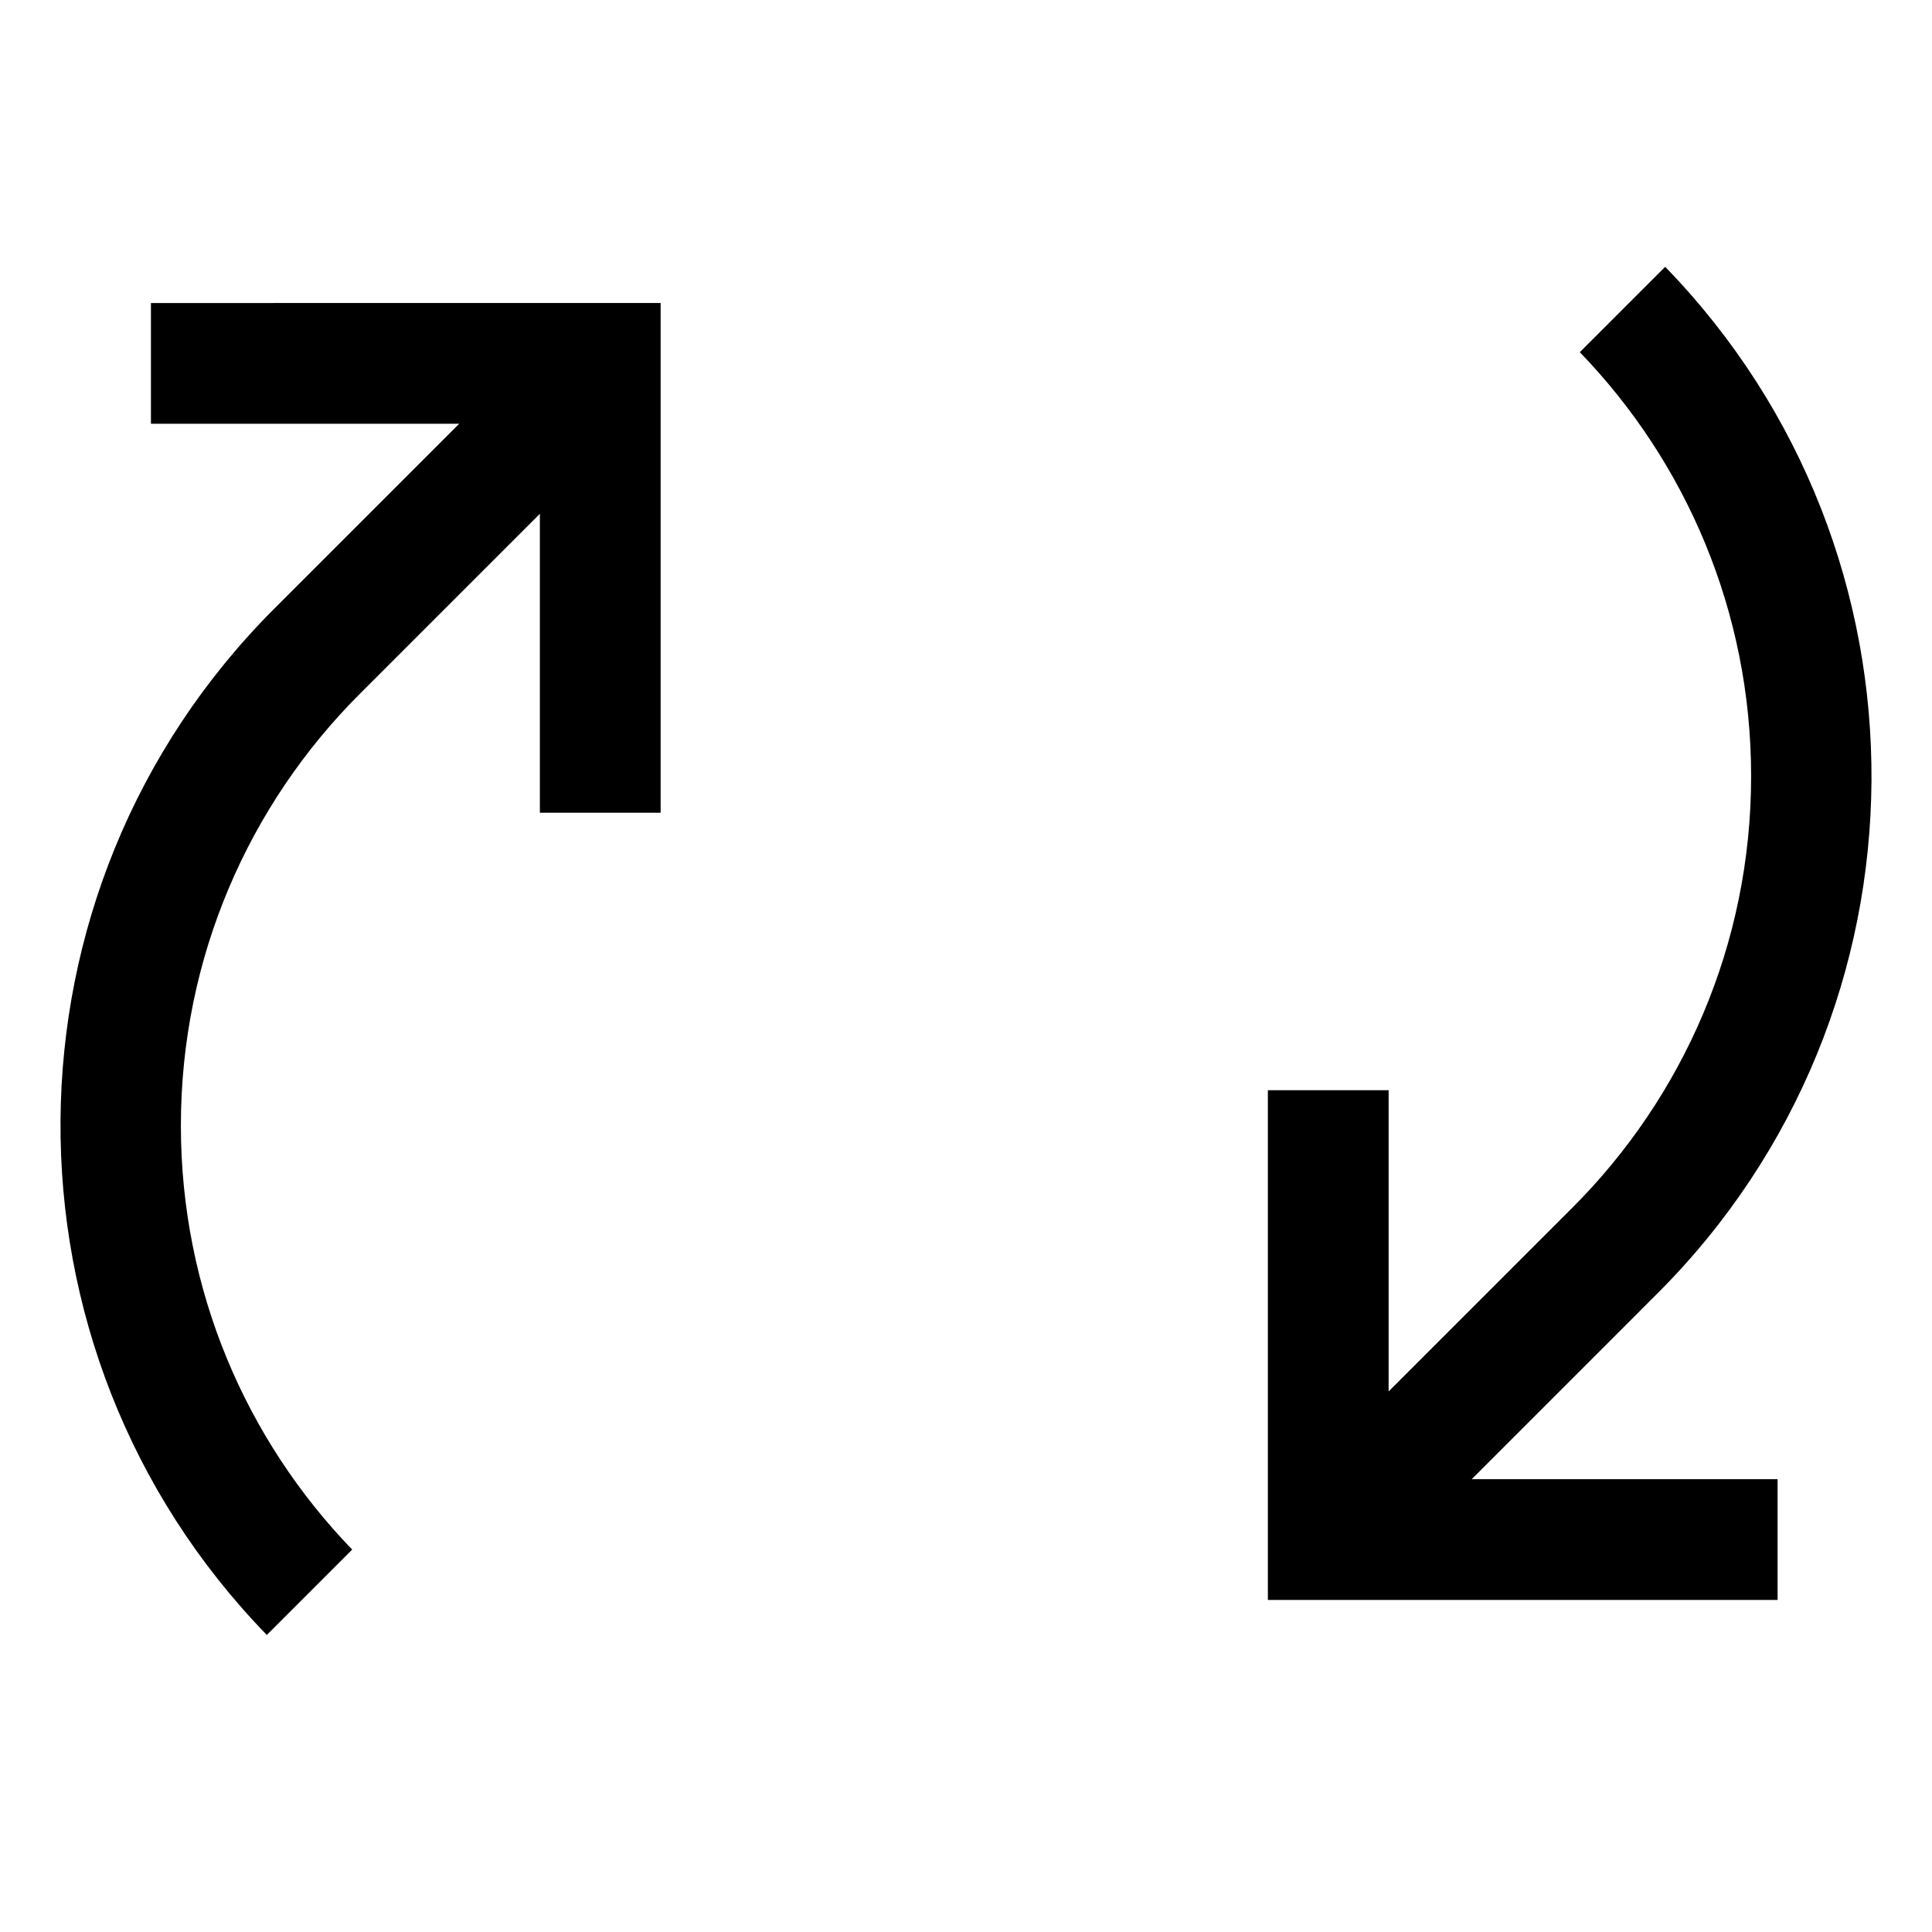
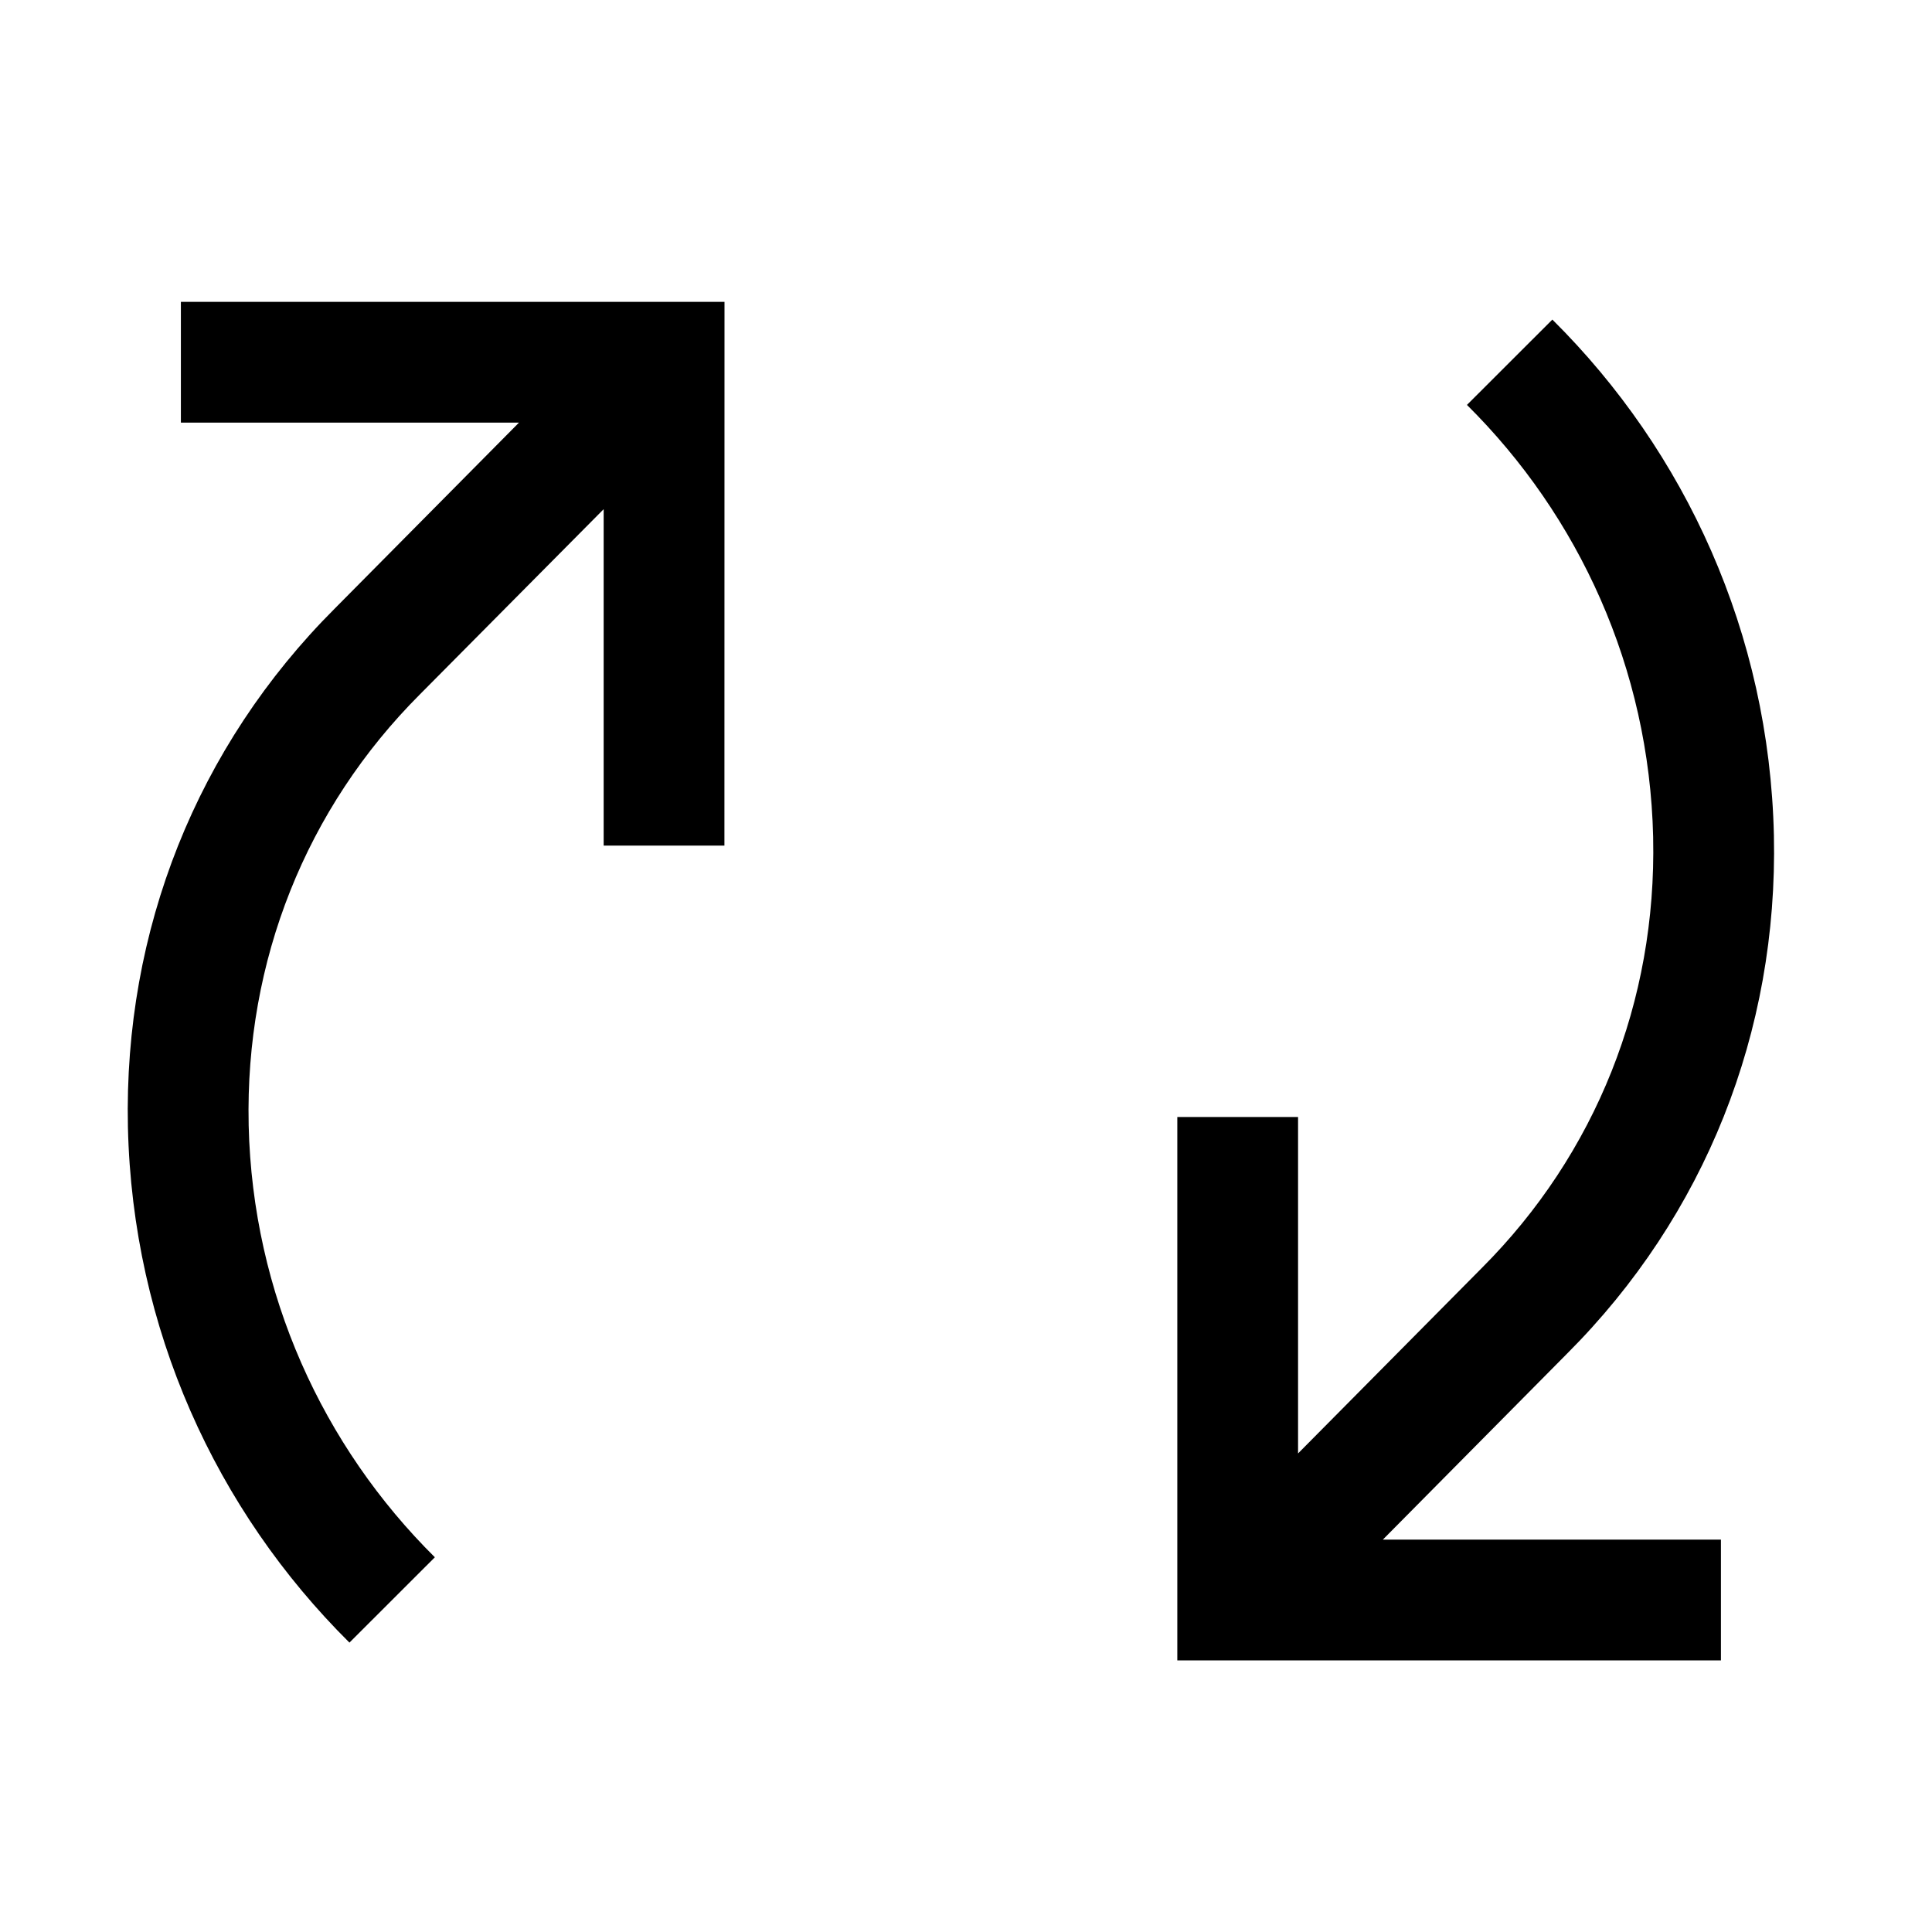
- <svg xmlns="http://www.w3.org/2000/svg" version="1.1" width="64" height="64" viewBox="0 0 64 64">
-   <path d="M5 10.038v4h10.21l-6.124 6.124c-9.36 9.36-9.441 24.536-0.247 33.998l2.828-2.828c-3.511-3.632-5.675-8.586-5.675-14.045 0-5.583 2.263-10.638 5.922-14.297l5.97-5.97v9.902h4v-16.885z" />
-   <path d="M54.914 42.837c9.36-9.359 9.441-24.536 0.247-33.998l-2.828 2.828c3.511 3.632 5.675 8.586 5.675 14.045 0 5.583-2.263 10.638-5.922 14.296l-6.086 6.086v-9.979h-4v16.885h16.885v-4h-10.133z" />
+ <svg xmlns="http://www.w3.org/2000/svg" version="1.1" width="24" height="24" viewBox="0 0 24 24">
+   <path d="M19.468 16.814c1.709-1.709 2.621-3.995 2.568-6.438-0.057-2.51-1.098-4.765-2.751-6.405l-0.001-0.001-1.061 1.060c1.389 1.377 2.264 3.27 2.313 5.367l0 0.009c0.044 2.030-0.712 3.929-2.131 5.348l-2.28 2.301v-4.179h-1.5v6.75h6.753v-1.5h-4.2z" />
+   <path d="M2.247 5.25h4.2l-2.29 2.311c-1.709 1.709-2.621 3.995-2.568 6.438 0.057 2.51 1.098 4.765 2.751 6.405l0.001 0.001 1.061-1.060c-1.389-1.377-2.264-3.27-2.313-5.367l-0-0.009c-0.044-2.030 0.712-3.929 2.131-5.347l2.279-2.297v4.179h1.5l0.001-6.754h-6.753z" />
</svg>
